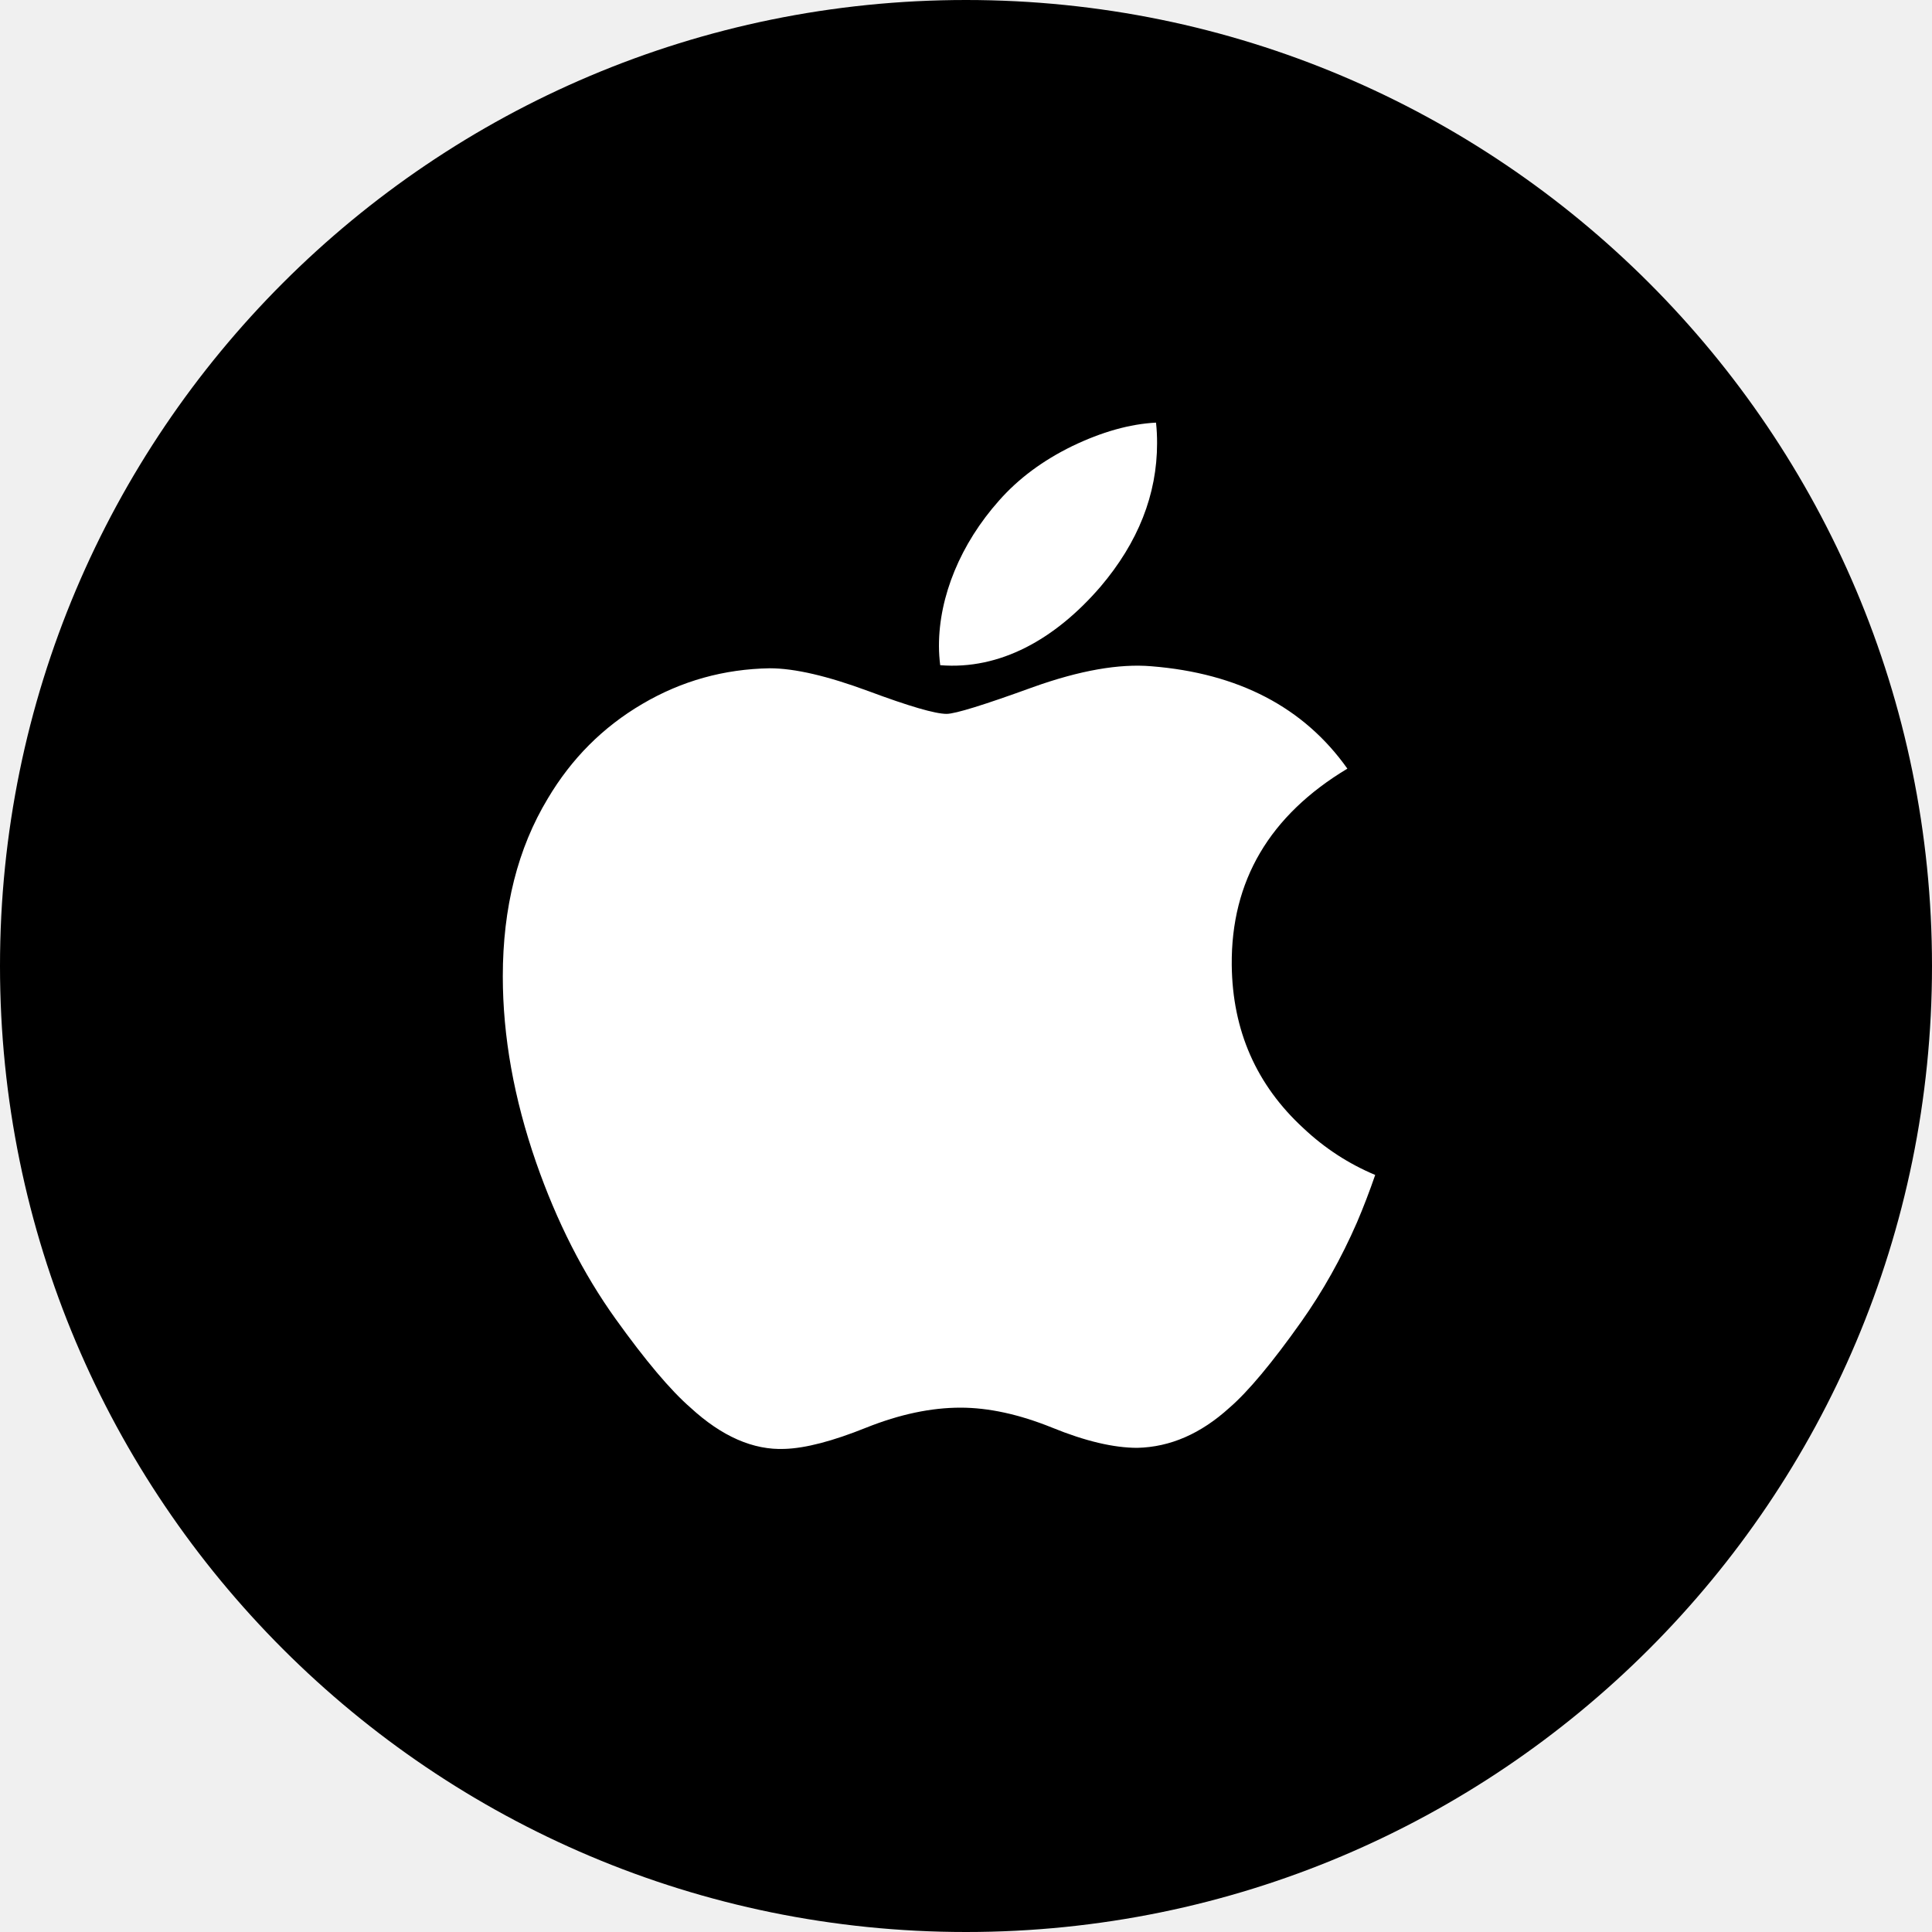
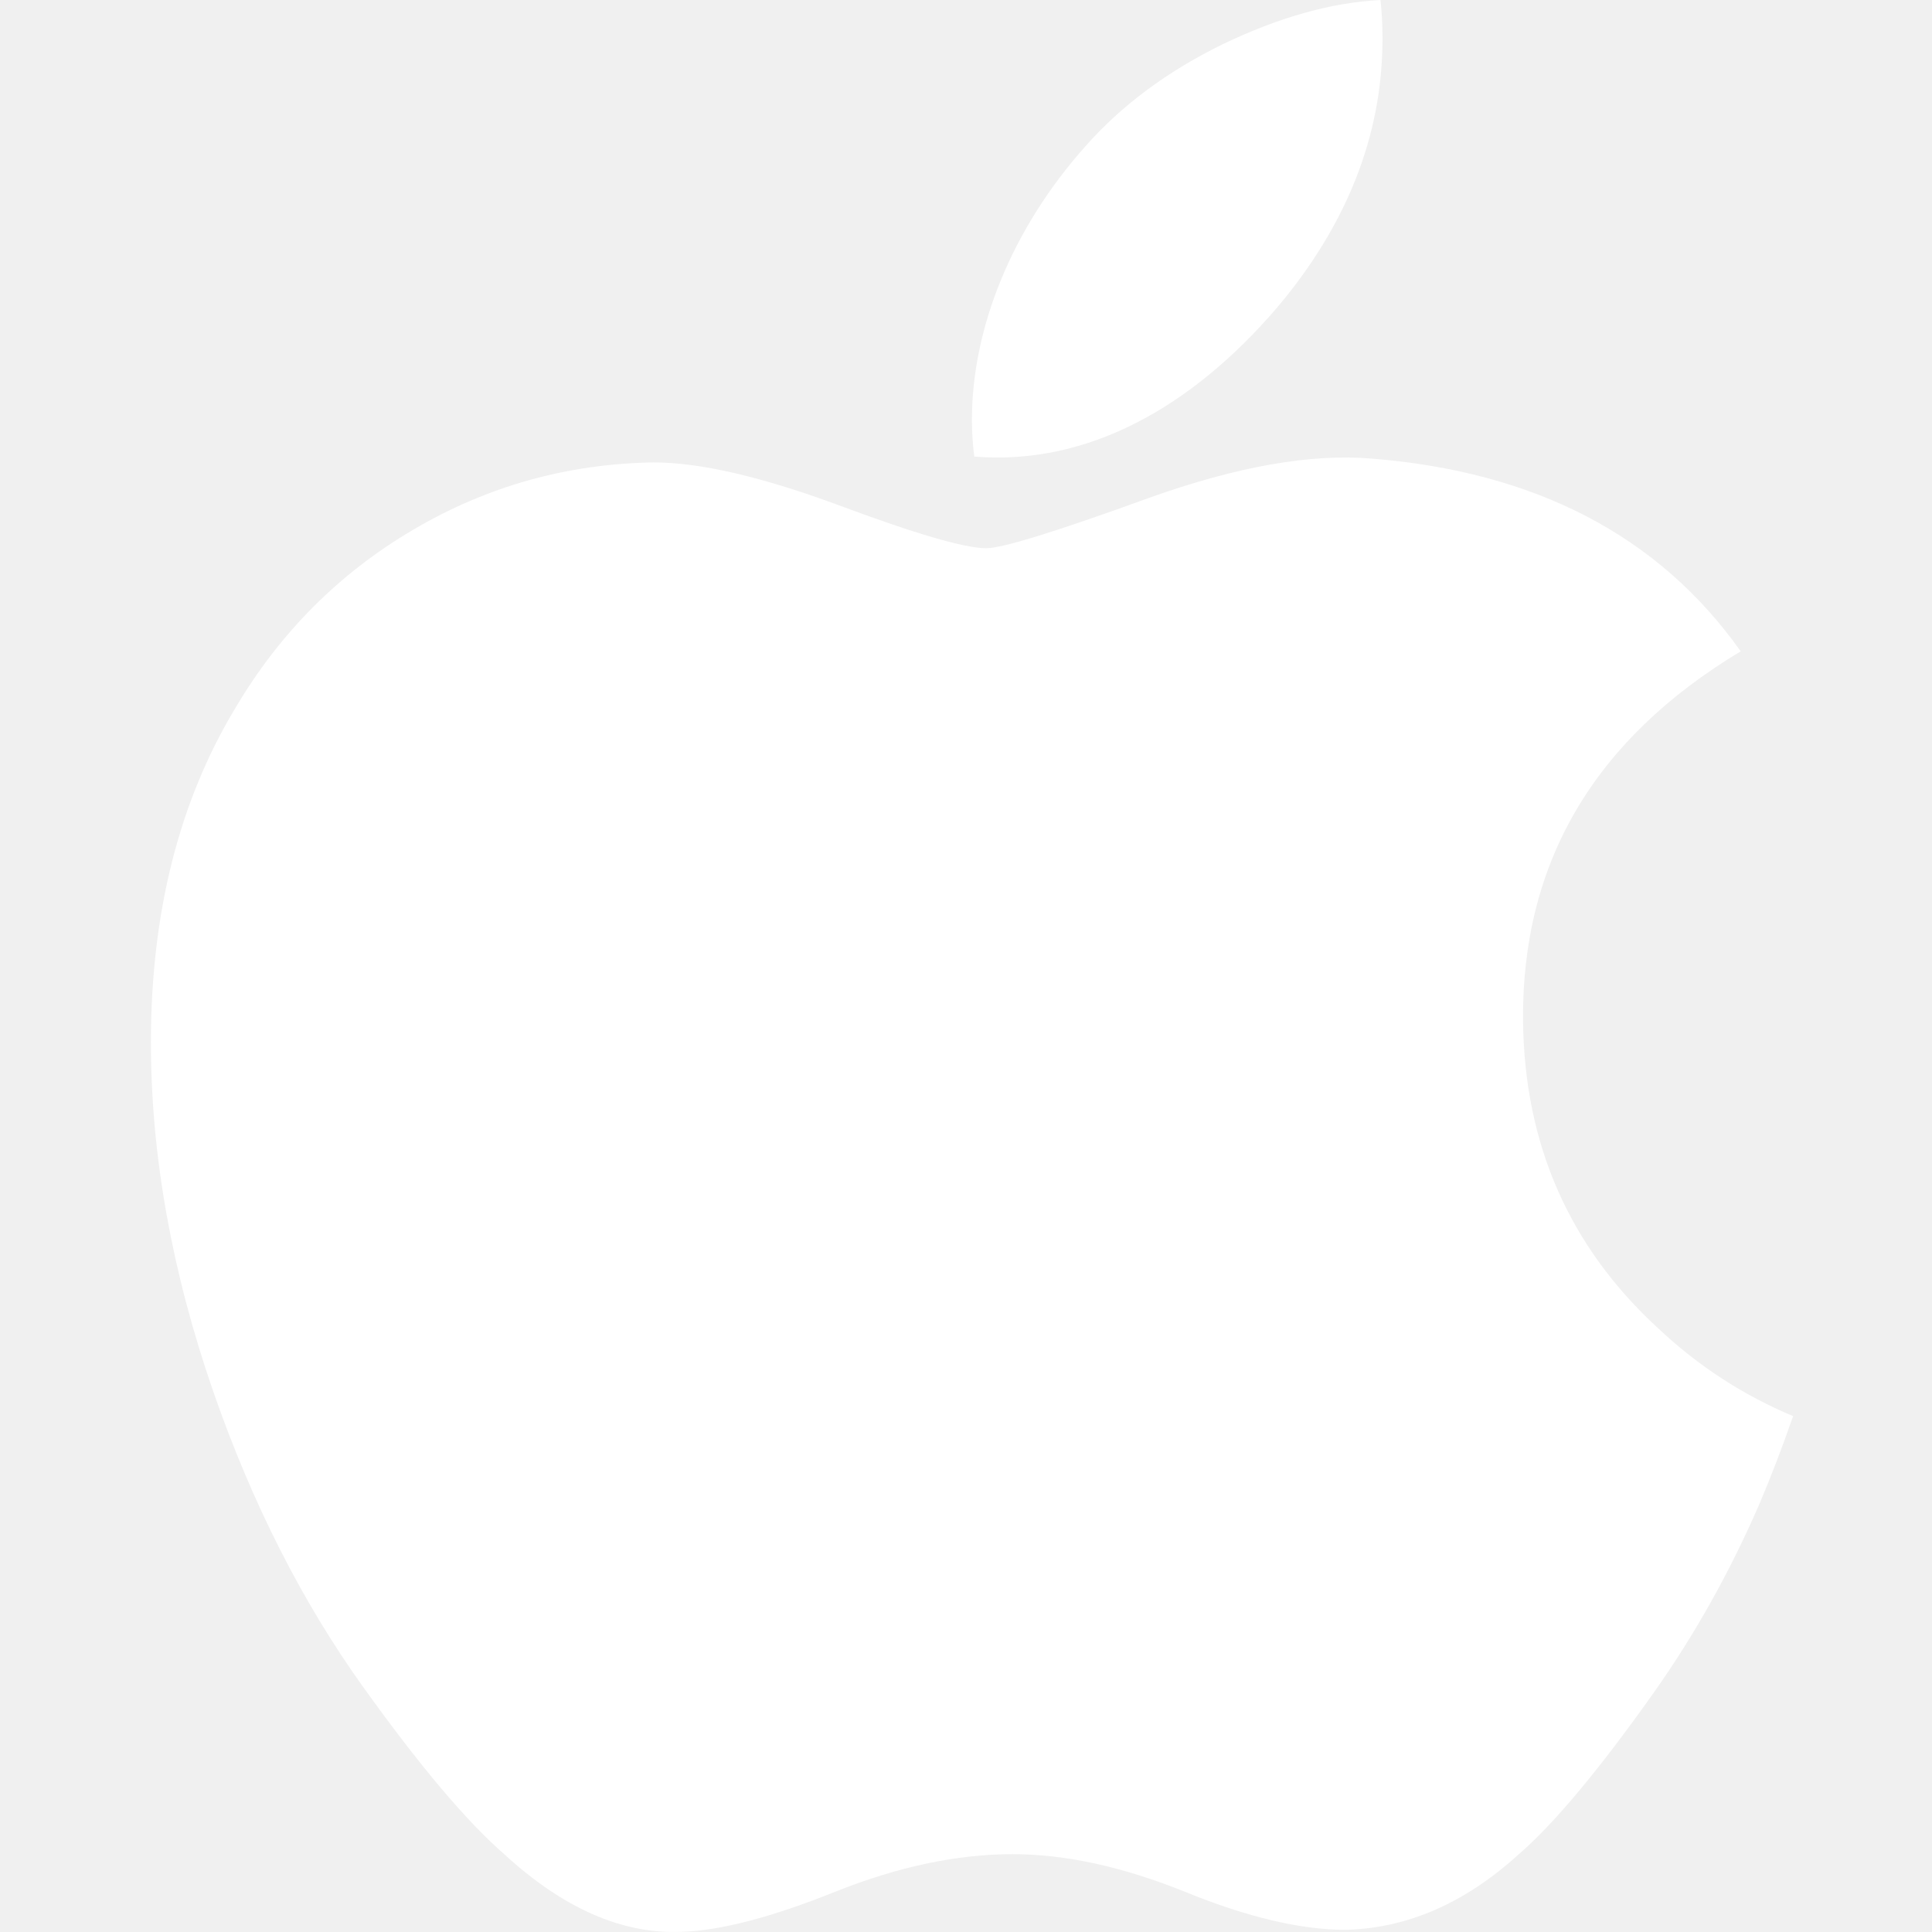
- <svg xmlns="http://www.w3.org/2000/svg" width="20" height="20" viewBox="0 0 20 20" fill="none">
-   <path d="M20 10C20 15.523 15.523 20 10 20C4.477 20 0 15.523 0 10C0 4.477 4.477 0 10 0C15.523 0 20 4.477 20 10Z" fill="black" />
-   <g clip-path="url(#clip0_487_8438)">
-     <path d="M14.047 12.655C13.885 13.026 13.693 13.368 13.471 13.682C13.168 14.11 12.919 14.407 12.728 14.572C12.431 14.842 12.114 14.98 11.774 14.988C11.53 14.988 11.235 14.919 10.892 14.779C10.548 14.64 10.232 14.572 9.943 14.572C9.64 14.572 9.315 14.64 8.967 14.779C8.619 14.919 8.338 14.992 8.124 14.999C7.798 15.013 7.472 14.87 7.148 14.572C6.941 14.392 6.682 14.085 6.371 13.651C6.038 13.186 5.764 12.648 5.55 12.034C5.32 11.371 5.205 10.729 5.205 10.107C5.205 9.395 5.36 8.781 5.671 8.266C5.916 7.853 6.241 7.527 6.648 7.288C7.055 7.048 7.495 6.926 7.968 6.918C8.227 6.918 8.567 6.998 8.989 7.154C9.41 7.311 9.681 7.39 9.799 7.39C9.888 7.39 10.188 7.297 10.697 7.112C11.179 6.94 11.585 6.869 11.918 6.897C12.82 6.969 13.498 7.322 13.948 7.957C13.142 8.441 12.743 9.119 12.751 9.99C12.758 10.668 13.006 11.232 13.494 11.68C13.715 11.888 13.962 12.048 14.236 12.163C14.177 12.334 14.114 12.498 14.047 12.655ZM11.978 4.588C11.978 5.119 11.782 5.615 11.392 6.074C10.921 6.62 10.351 6.936 9.733 6.886C9.725 6.822 9.72 6.755 9.72 6.685C9.72 6.174 9.944 5.629 10.342 5.182C10.541 4.956 10.793 4.768 11.1 4.618C11.406 4.471 11.695 4.389 11.967 4.375C11.975 4.446 11.978 4.517 11.978 4.588V4.588Z" fill="white" />
-   </g>
-   <defs>
-     <clipPath id="clip0_487_8438">
-       <rect width="10.625" height="10.625" fill="white" transform="translate(4.375 4.375)" />
-     </clipPath>
-   </defs>
+ <svg xmlns="http://www.w3.org/2000/svg" width="15" height="15" viewBox="4.375 4.375 10.625 10.625" fill="none">
+   <path d="M14.047 12.655C13.885 13.026 13.693 13.368 13.471 13.682C13.168 14.11 12.919 14.407 12.728 14.572C12.431 14.842 12.114 14.98 11.774 14.988C11.53 14.988 11.235 14.919 10.892 14.779C10.548 14.64 10.232 14.572 9.943 14.572C9.64 14.572 9.315 14.64 8.967 14.779C8.619 14.919 8.338 14.992 8.124 14.999C7.798 15.013 7.472 14.87 7.148 14.572C6.941 14.392 6.682 14.085 6.371 13.651C6.038 13.186 5.764 12.648 5.55 12.034C5.32 11.371 5.205 10.729 5.205 10.107C5.205 9.395 5.36 8.781 5.671 8.266C5.916 7.853 6.241 7.527 6.648 7.288C7.055 7.048 7.495 6.926 7.968 6.918C8.227 6.918 8.567 6.998 8.989 7.154C9.41 7.311 9.681 7.39 9.799 7.39C9.888 7.39 10.188 7.297 10.697 7.112C11.179 6.94 11.585 6.869 11.918 6.897C12.82 6.969 13.498 7.322 13.948 7.957C13.142 8.441 12.743 9.119 12.751 9.99C12.758 10.668 13.006 11.232 13.494 11.68C13.715 11.888 13.962 12.048 14.236 12.163C14.177 12.334 14.114 12.498 14.047 12.655ZM11.978 4.588C11.978 5.119 11.782 5.615 11.392 6.074C10.921 6.62 10.351 6.936 9.733 6.886C9.725 6.822 9.72 6.755 9.72 6.685C9.72 6.174 9.944 5.629 10.342 5.182C10.541 4.956 10.793 4.768 11.1 4.618C11.406 4.471 11.695 4.389 11.967 4.375C11.975 4.446 11.978 4.517 11.978 4.588V4.588Z" fill="white" />
</svg>
